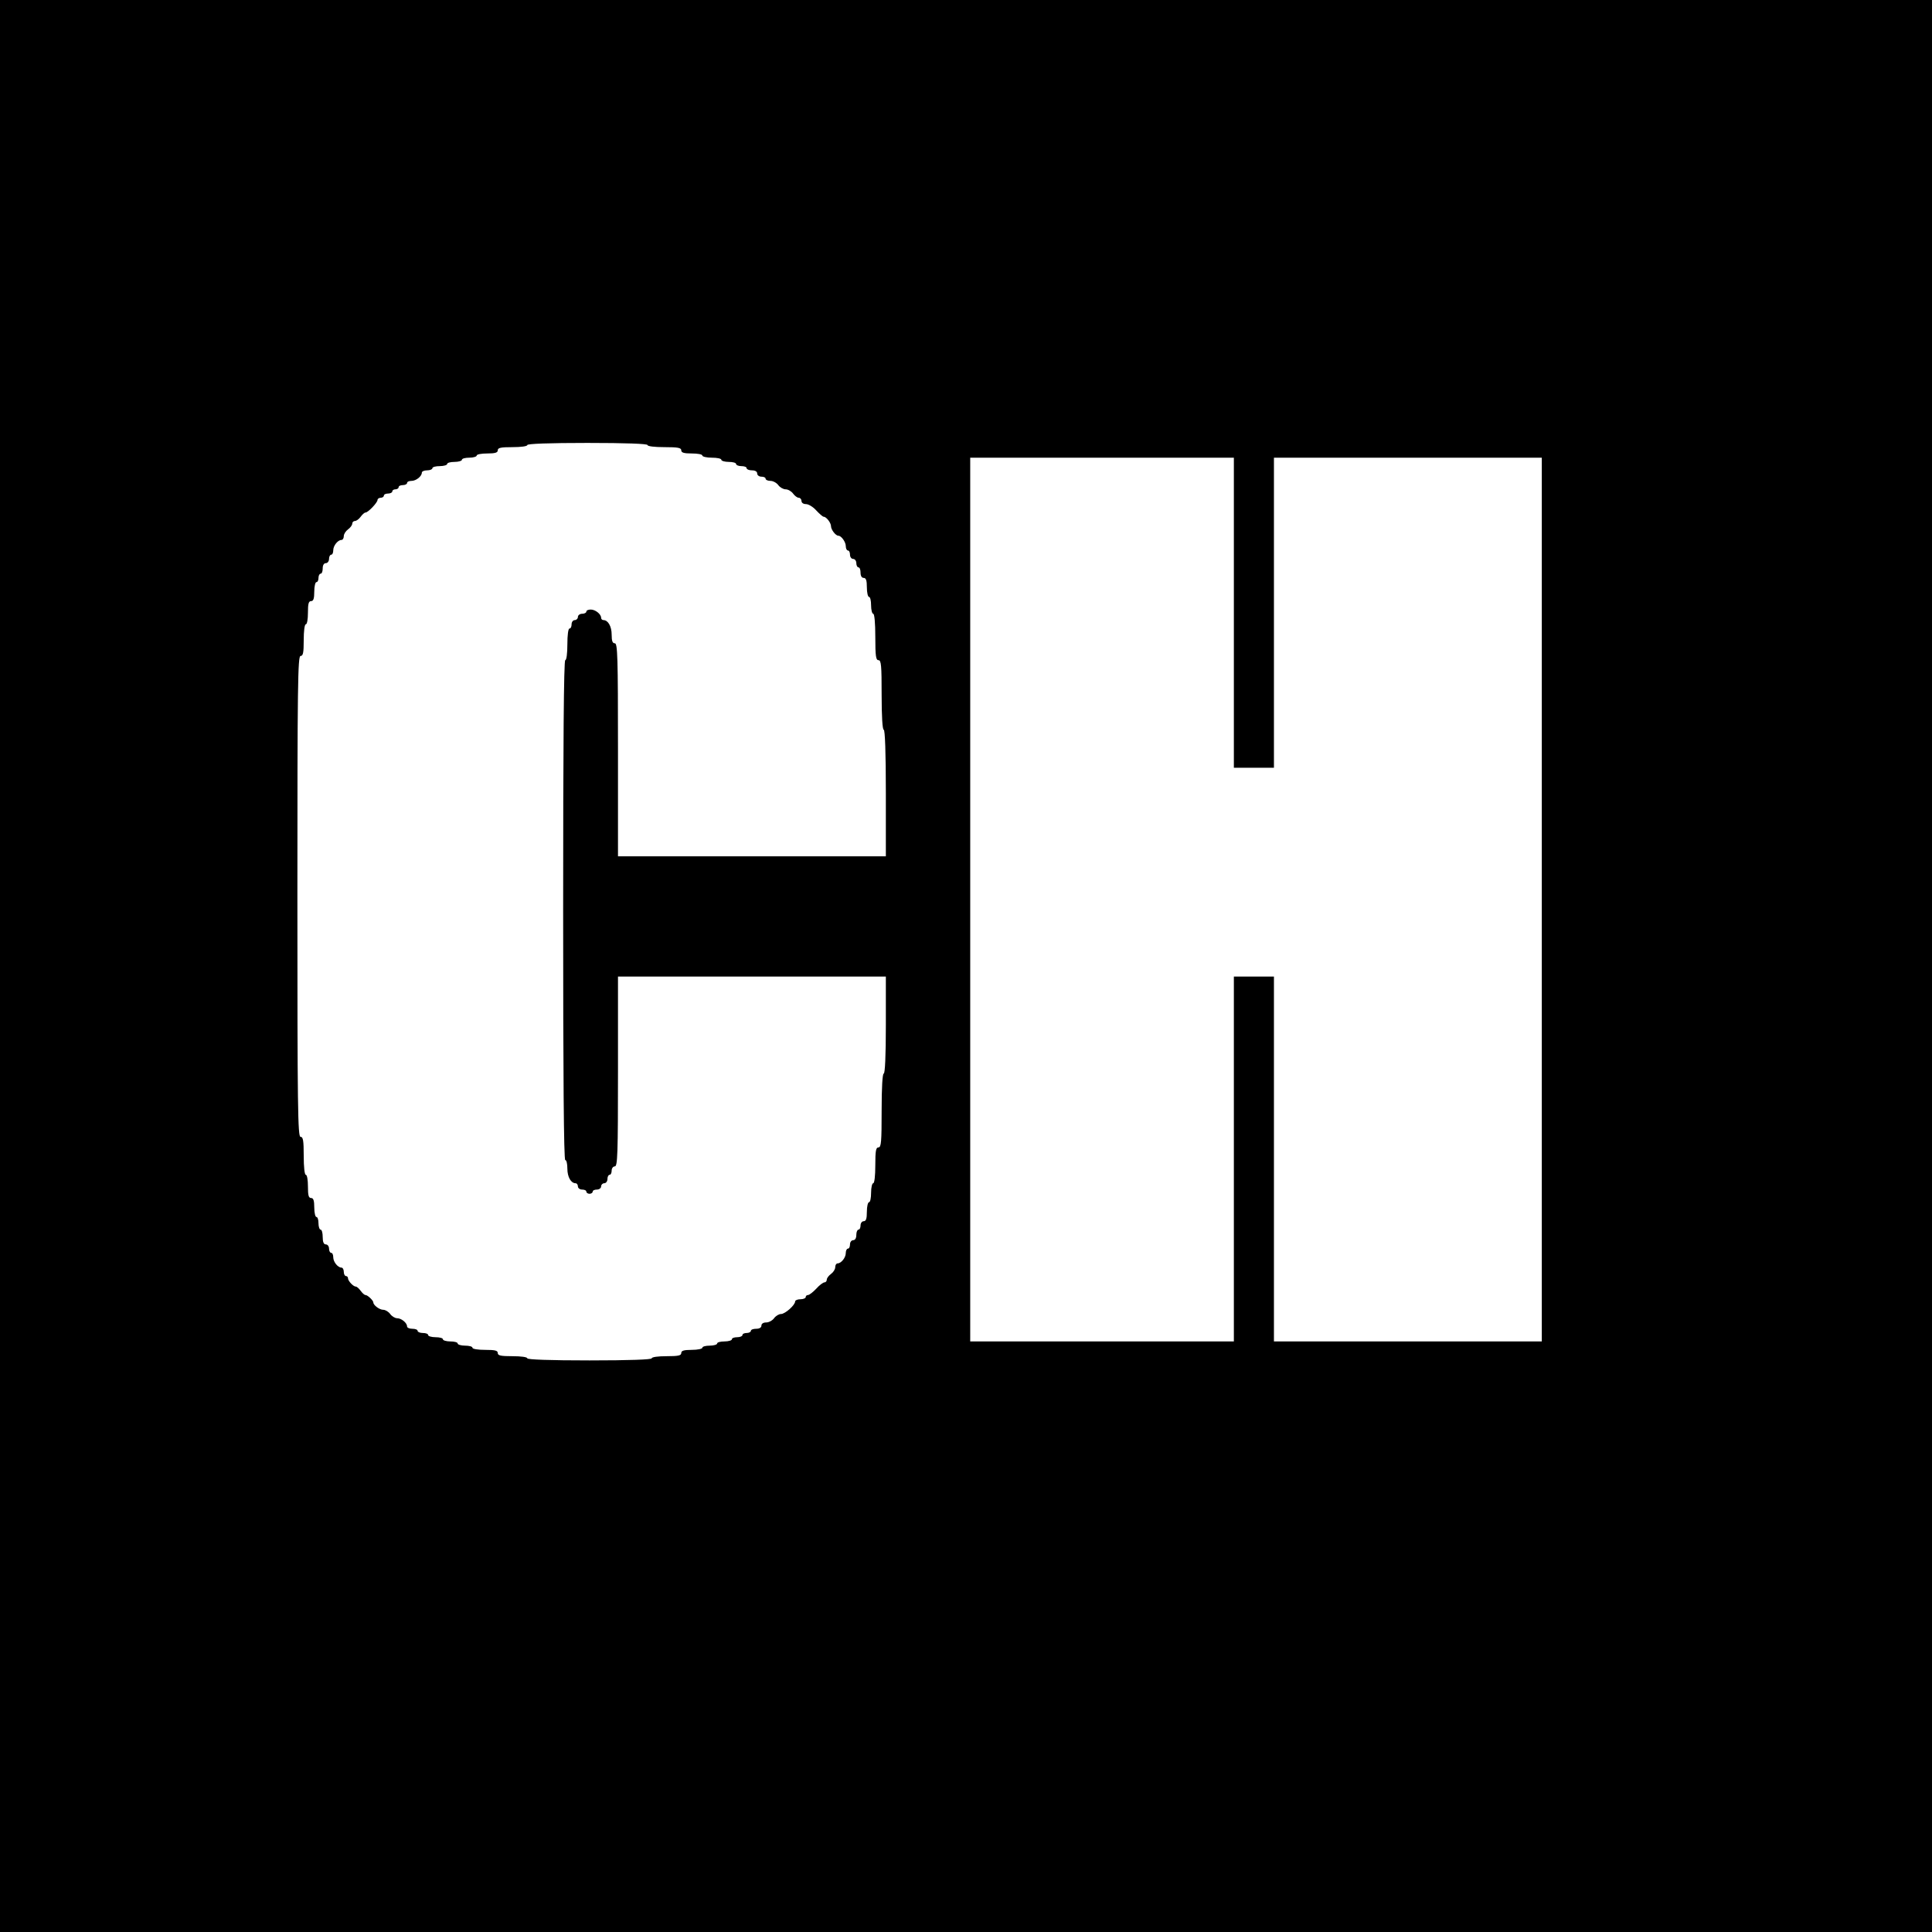
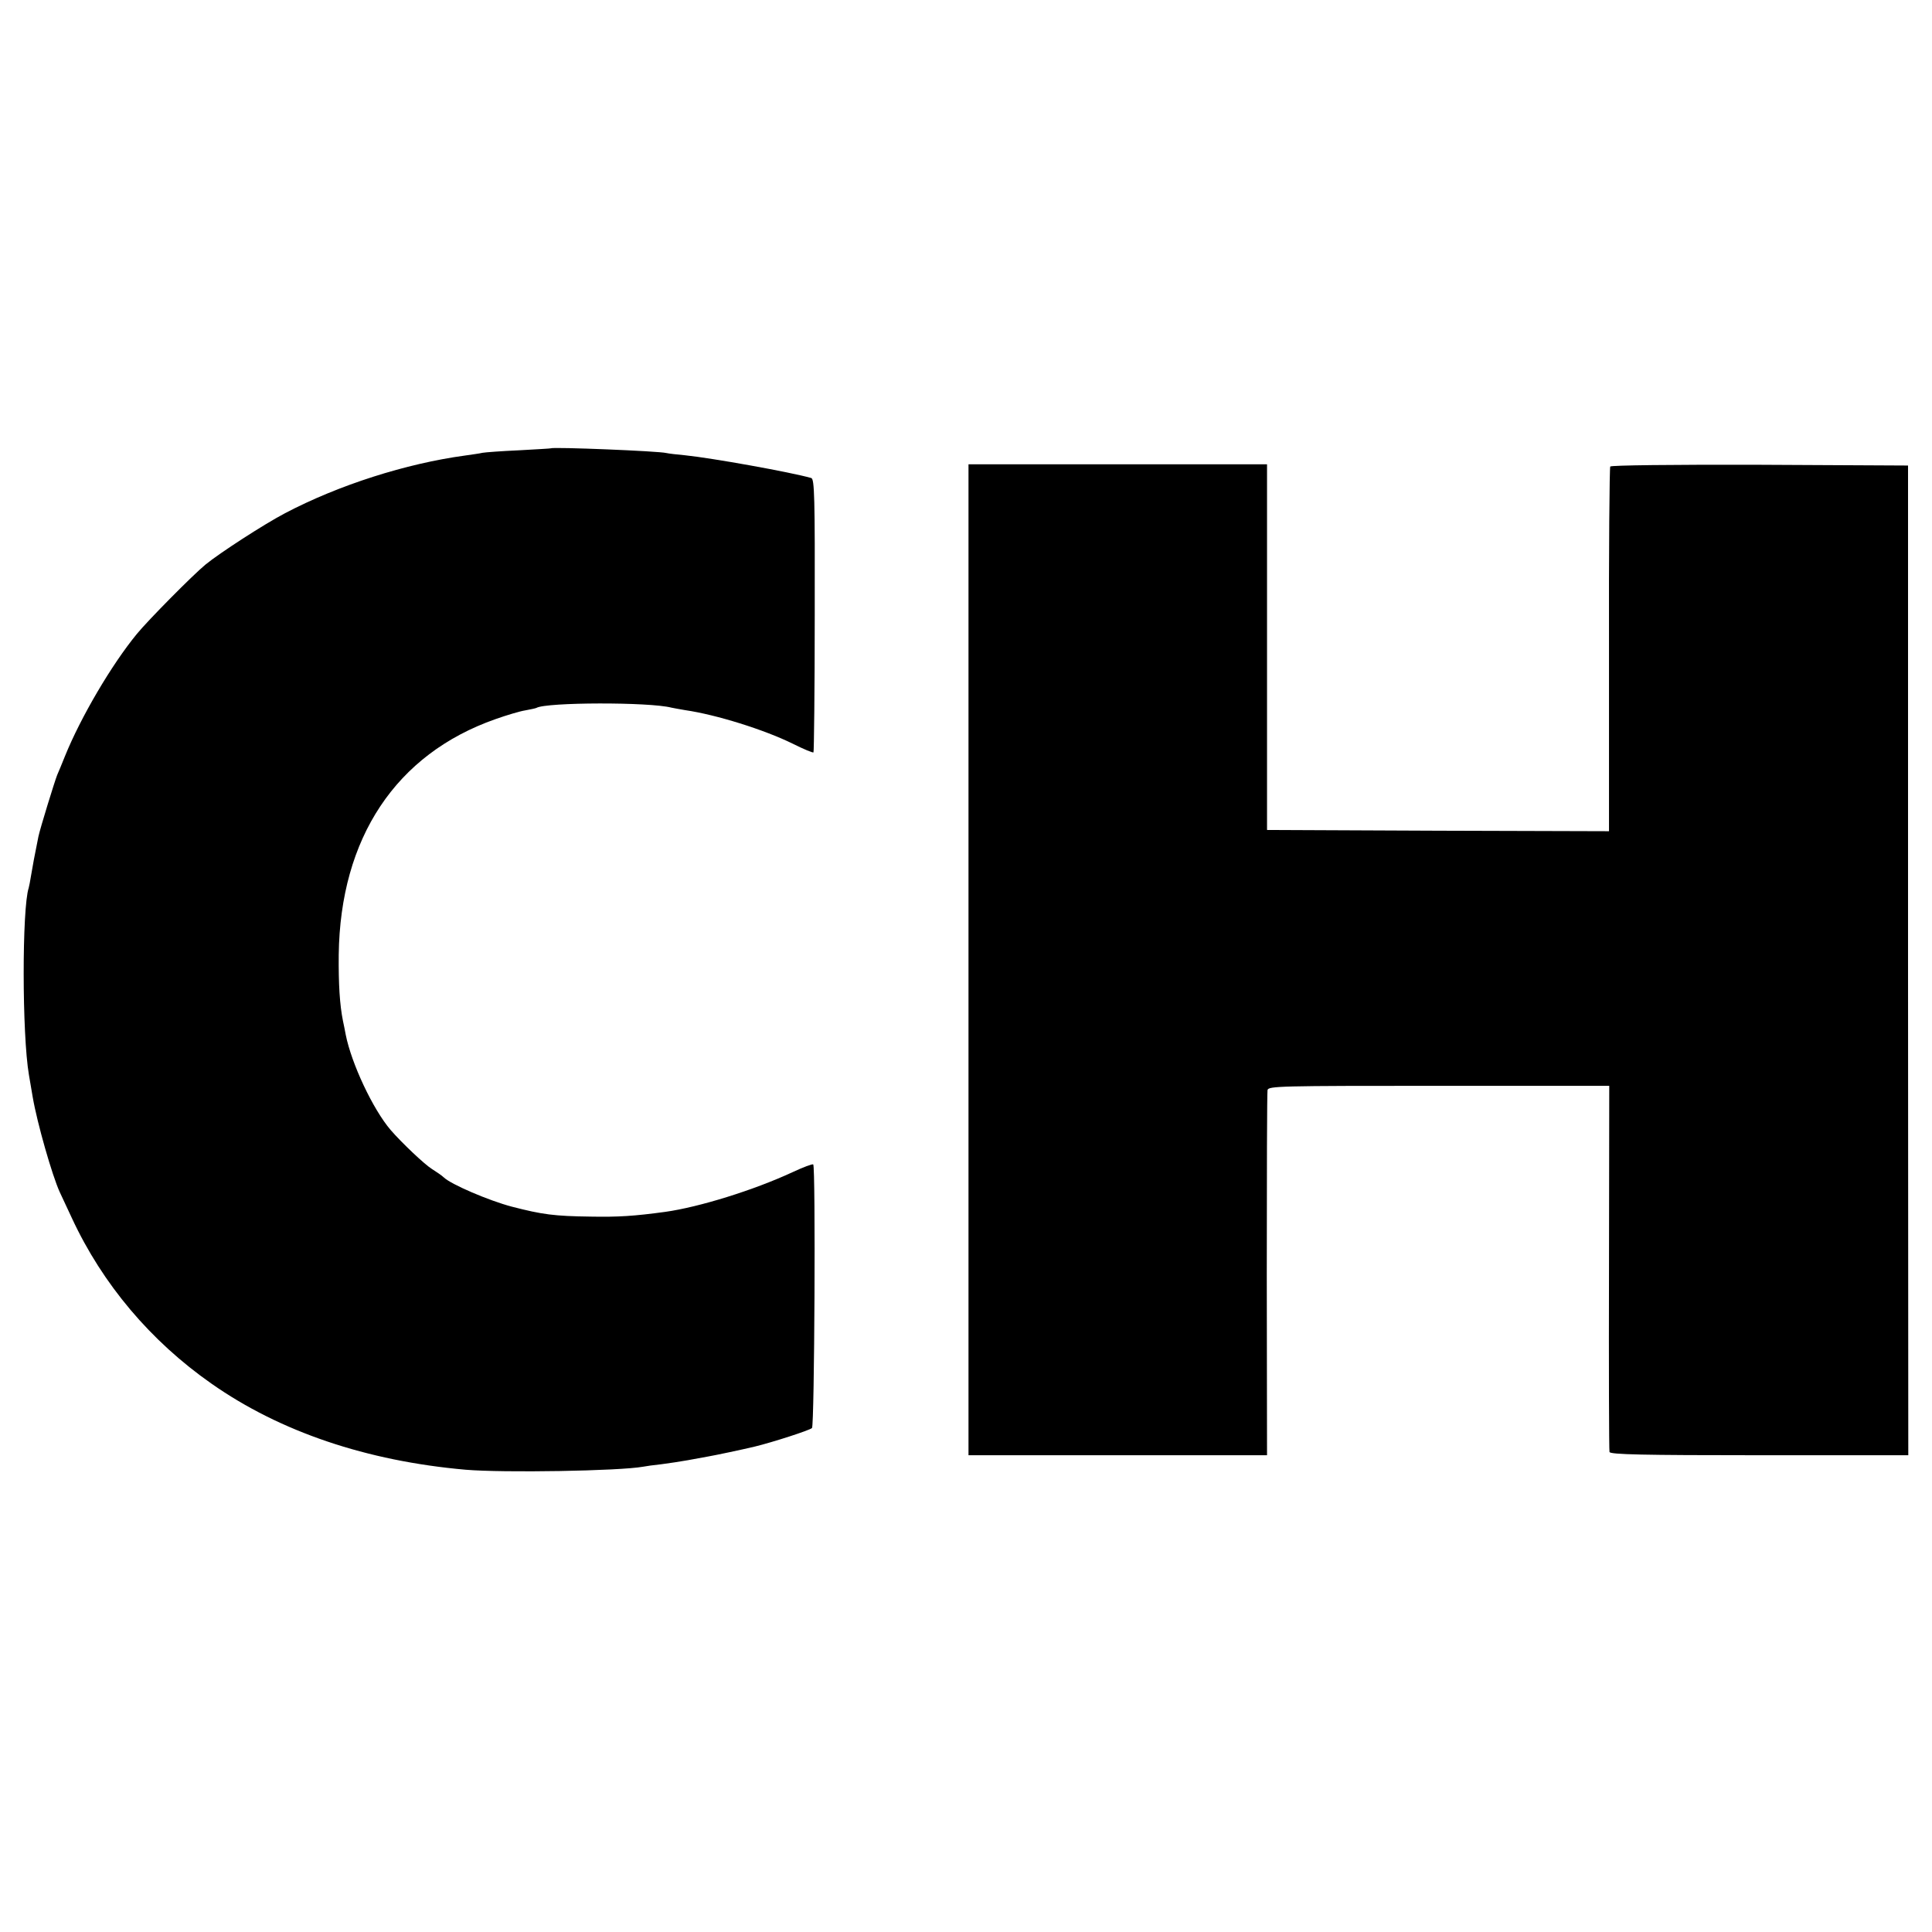
- <svg xmlns="http://www.w3.org/2000/svg" version="1.0" width="916pt" height="916pt" viewBox="0 0 916 916" preserveAspectRatio="xMidYMid meet">
-   <g transform="translate(0,916) scale(0.1,-0.1)" fill="#000000" stroke="none">
-     <path d="M0 4580 l0 -4580 4580 0 4580 0 0 4580 0 4580 -4580 0 -4580 0 0 -4580z m3070 2470 c0 -6 33 -10 80 -10 64 0 80 -3 80 -15 0 -11 12 -15 50 -15 28 0 50 -4 50 -10 0 -5 20 -10 45 -10 25 0 45 -4 45 -10 0 -5 16 -10 35 -10 19 0 35 -4 35 -10 0 -5 11 -10 25 -10 14 0 25 -4 25 -10 0 -5 11 -10 25 -10 16 0 25 -6 25 -15 0 -8 9 -15 20 -15 11 0 20 -4 20 -10 0 -5 10 -10 23 -10 12 0 29 -9 37 -20 8 -11 24 -20 35 -20 11 0 27 -9 35 -20 8 -11 20 -20 27 -20 7 0 13 -7 13 -15 0 -9 9 -15 21 -15 12 0 34 -13 49 -30 15 -16 31 -30 35 -30 13 0 35 -29 35 -45 0 -16 22 -45 35 -45 14 0 35 -30 35 -49 0 -12 5 -21 10 -21 6 0 10 -9 10 -20 0 -11 7 -20 15 -20 8 0 15 -9 15 -20 0 -11 5 -20 10 -20 6 0 10 -11 10 -25 0 -16 6 -25 15 -25 11 0 15 -12 15 -45 0 -25 5 -45 10 -45 6 0 10 -18 10 -40 0 -22 5 -40 10 -40 6 0 10 -43 10 -110 0 -91 3 -110 15 -110 13 0 15 -25 15 -165 0 -103 4 -165 10 -165 6 0 10 -107 10 -300 l0 -300 -635 0 -635 0 0 505 c0 442 -2 505 -15 505 -11 0 -15 11 -15 41 0 39 -17 69 -39 69 -6 0 -11 5 -11 11 0 17 -27 39 -49 39 -12 0 -21 -4 -21 -10 0 -5 -9 -10 -20 -10 -11 0 -20 -7 -20 -15 0 -8 -7 -15 -15 -15 -8 0 -15 -9 -15 -20 0 -11 -4 -20 -10 -20 -6 0 -10 -32 -10 -75 0 -43 -4 -75 -10 -75 -7 0 -10 -402 -10 -1185 0 -783 3 -1185 10 -1185 6 0 10 -18 10 -41 0 -39 17 -69 39 -69 6 0 11 -7 11 -15 0 -8 9 -15 20 -15 11 0 20 -4 20 -10 0 -5 7 -10 15 -10 8 0 15 5 15 10 0 6 9 10 20 10 11 0 20 7 20 15 0 8 7 15 15 15 8 0 15 9 15 20 0 11 5 20 10 20 6 0 10 9 10 20 0 11 7 20 15 20 13 0 15 57 15 450 l0 450 635 0 635 0 0 -230 c0 -147 -4 -230 -10 -230 -6 0 -10 -65 -10 -175 0 -149 -2 -175 -15 -175 -12 0 -15 -16 -15 -85 0 -50 -4 -85 -10 -85 -5 0 -10 -20 -10 -45 0 -25 -4 -45 -10 -45 -5 0 -10 -20 -10 -45 0 -33 -4 -45 -15 -45 -8 0 -15 -9 -15 -20 0 -11 -4 -20 -10 -20 -5 0 -10 -11 -10 -25 0 -16 -6 -25 -15 -25 -8 0 -15 -9 -15 -20 0 -11 -4 -20 -10 -20 -5 0 -10 -9 -10 -21 0 -22 -22 -49 -39 -49 -6 0 -11 -8 -11 -18 0 -10 -9 -24 -20 -32 -11 -8 -20 -20 -20 -27 0 -7 -5 -13 -11 -13 -6 0 -24 -13 -39 -30 -15 -16 -33 -30 -39 -30 -6 0 -11 -4 -11 -10 0 -5 -11 -10 -25 -10 -14 0 -25 -5 -25 -10 0 -18 -48 -60 -67 -60 -10 0 -25 -9 -33 -20 -8 -11 -25 -20 -37 -20 -14 0 -23 -6 -23 -15 0 -9 -9 -15 -25 -15 -14 0 -25 -4 -25 -10 0 -5 -9 -10 -20 -10 -11 0 -20 -4 -20 -10 0 -5 -11 -10 -25 -10 -14 0 -25 -4 -25 -10 0 -5 -16 -10 -35 -10 -19 0 -35 -4 -35 -10 0 -5 -16 -10 -35 -10 -19 0 -35 -4 -35 -10 0 -5 -22 -10 -50 -10 -38 0 -50 -4 -50 -15 0 -12 -14 -15 -70 -15 -40 0 -70 -4 -70 -10 0 -6 -105 -10 -295 -10 -190 0 -295 4 -295 10 0 6 -30 10 -70 10 -56 0 -70 3 -70 15 0 12 -13 15 -60 15 -33 0 -60 4 -60 10 0 6 -16 10 -35 10 -19 0 -35 5 -35 10 0 6 -16 10 -35 10 -19 0 -35 5 -35 10 0 6 -16 10 -35 10 -19 0 -35 5 -35 10 0 6 -11 10 -25 10 -14 0 -25 5 -25 10 0 6 -11 10 -25 10 -14 0 -25 5 -25 11 0 17 -27 39 -47 39 -10 0 -25 9 -33 20 -8 11 -23 20 -33 20 -18 0 -47 22 -47 35 0 9 -27 35 -37 35 -5 0 -15 9 -23 20 -8 11 -18 20 -23 20 -12 0 -37 27 -37 39 0 6 -4 11 -10 11 -5 0 -10 9 -10 20 0 11 -5 20 -11 20 -17 0 -39 27 -39 49 0 12 -4 21 -10 21 -5 0 -10 9 -10 20 0 11 -7 20 -15 20 -10 0 -15 11 -15 35 0 19 -4 35 -10 35 -5 0 -10 14 -10 30 0 17 -4 30 -10 30 -5 0 -10 20 -10 45 0 33 -4 45 -15 45 -12 0 -15 13 -15 55 0 30 -4 55 -10 55 -6 0 -10 37 -10 90 0 73 -3 90 -15 90 -13 0 -15 133 -15 1140 0 1007 2 1140 15 1140 12 0 15 15 15 75 0 43 4 75 10 75 6 0 10 25 10 55 0 42 3 55 15 55 11 0 15 12 15 45 0 25 5 45 10 45 6 0 10 9 10 20 0 11 5 20 10 20 6 0 10 11 10 25 0 16 6 25 15 25 8 0 15 9 15 20 0 11 5 20 10 20 6 0 10 9 10 21 0 22 22 49 39 49 6 0 11 8 11 18 0 10 9 24 20 32 11 8 20 20 20 27 0 7 6 13 13 13 7 0 19 9 27 20 8 11 18 20 23 20 12 0 57 47 57 60 0 5 7 10 15 10 8 0 15 5 15 10 0 6 9 10 20 10 11 0 20 5 20 10 0 6 7 10 15 10 8 0 15 5 15 10 0 6 9 10 20 10 11 0 20 5 20 10 0 6 9 10 21 10 22 0 49 22 49 39 0 6 11 11 25 11 14 0 25 5 25 10 0 6 16 10 35 10 19 0 35 5 35 10 0 6 16 10 35 10 19 0 35 5 35 10 0 6 16 10 35 10 19 0 35 5 35 10 0 6 23 10 50 10 38 0 50 4 50 15 0 12 14 15 70 15 40 0 70 4 70 10 0 6 102 10 285 10 183 0 285 -4 285 -10z m2780 -795 l0 -735 95 0 95 0 0 735 0 735 635 0 635 0 0 -2095 0 -2095 -635 0 -635 0 0 865 0 865 -95 0 -95 0 0 -865 0 -865 -625 0 -625 0 0 2095 0 2095 625 0 625 0 0 -735z" />
+ <svg xmlns="http://www.w3.org/2000/svg" version="1.0" width="774pt" height="774pt" viewBox="0 0 774 774" preserveAspectRatio="xMidYMid meet">
+   <g transform="translate(0,774) scale(0.1,-0.1)" fill="#000000" stroke="none">
+     <path d="M2207 5944 c-1 -1 -58 -4 -128 -8 -69 -3 -135 -8 -146 -10 -12 -3 -43 -7 -70 -11 -236 -32 -506 -118 -721 -231 -84 -44 -263 -160 -319 -206 -52 -43 -230 -223 -275 -278 -101 -123 -225 -334 -288 -490 -12 -30 -26 -64 -31 -75 -10 -25 -68 -213 -75 -246 -14 -68 -25 -128 -30 -159 -3 -19 -7 -40 -9 -47 -27 -82 -27 -587 1 -750 3 -15 9 -55 15 -88 18 -105 78 -314 108 -380 5 -11 27 -58 49 -105 123 -265 316 -493 559 -663 275 -193 622 -310 1018 -345 153 -13 617 -5 711 12 10 2 44 7 74 10 30 4 78 11 105 16 28 5 64 12 82 15 29 5 134 27 188 40 70 17 219 65 228 74 10 10 15 1046 5 1056 -3 3 -40 -11 -83 -31 -155 -72 -374 -140 -510 -159 -125 -17 -188 -21 -298 -19 -147 2 -193 8 -317 40 -91 24 -243 89 -272 117 -7 7 -29 22 -48 34 -29 18 -120 104 -165 156 -71 83 -157 266 -180 382 -3 17 -8 41 -11 55 -13 65 -18 146 -17 265 6 468 229 804 628 944 45 16 99 32 119 35 21 4 41 8 45 10 39 23 453 24 541 1 8 -2 33 -6 55 -10 124 -18 316 -78 430 -134 44 -22 82 -38 84 -35 2 2 5 249 5 549 1 477 -1 546 -14 550 -85 24 -398 80 -505 91 -33 3 -67 7 -75 9 -30 8 -455 25 -463 19z" />
+     <path d="M3880 3895 l0 -1985 598 0 598 0 -1 723 c0 397 1 730 3 740 4 16 45 17 687 17 l682 0 -1 -727 c-1 -401 0 -734 2 -740 3 -10 132 -13 601 -13 l596 0 -1 1982 0 1983 -594 3 c-350 1 -596 -2 -599 -7 -3 -5 -6 -336 -5 -735 l0 -726 -685 2 -685 3 0 733 0 732 -598 0 -598 0 0 -1985z" />
  </g>
</svg>
